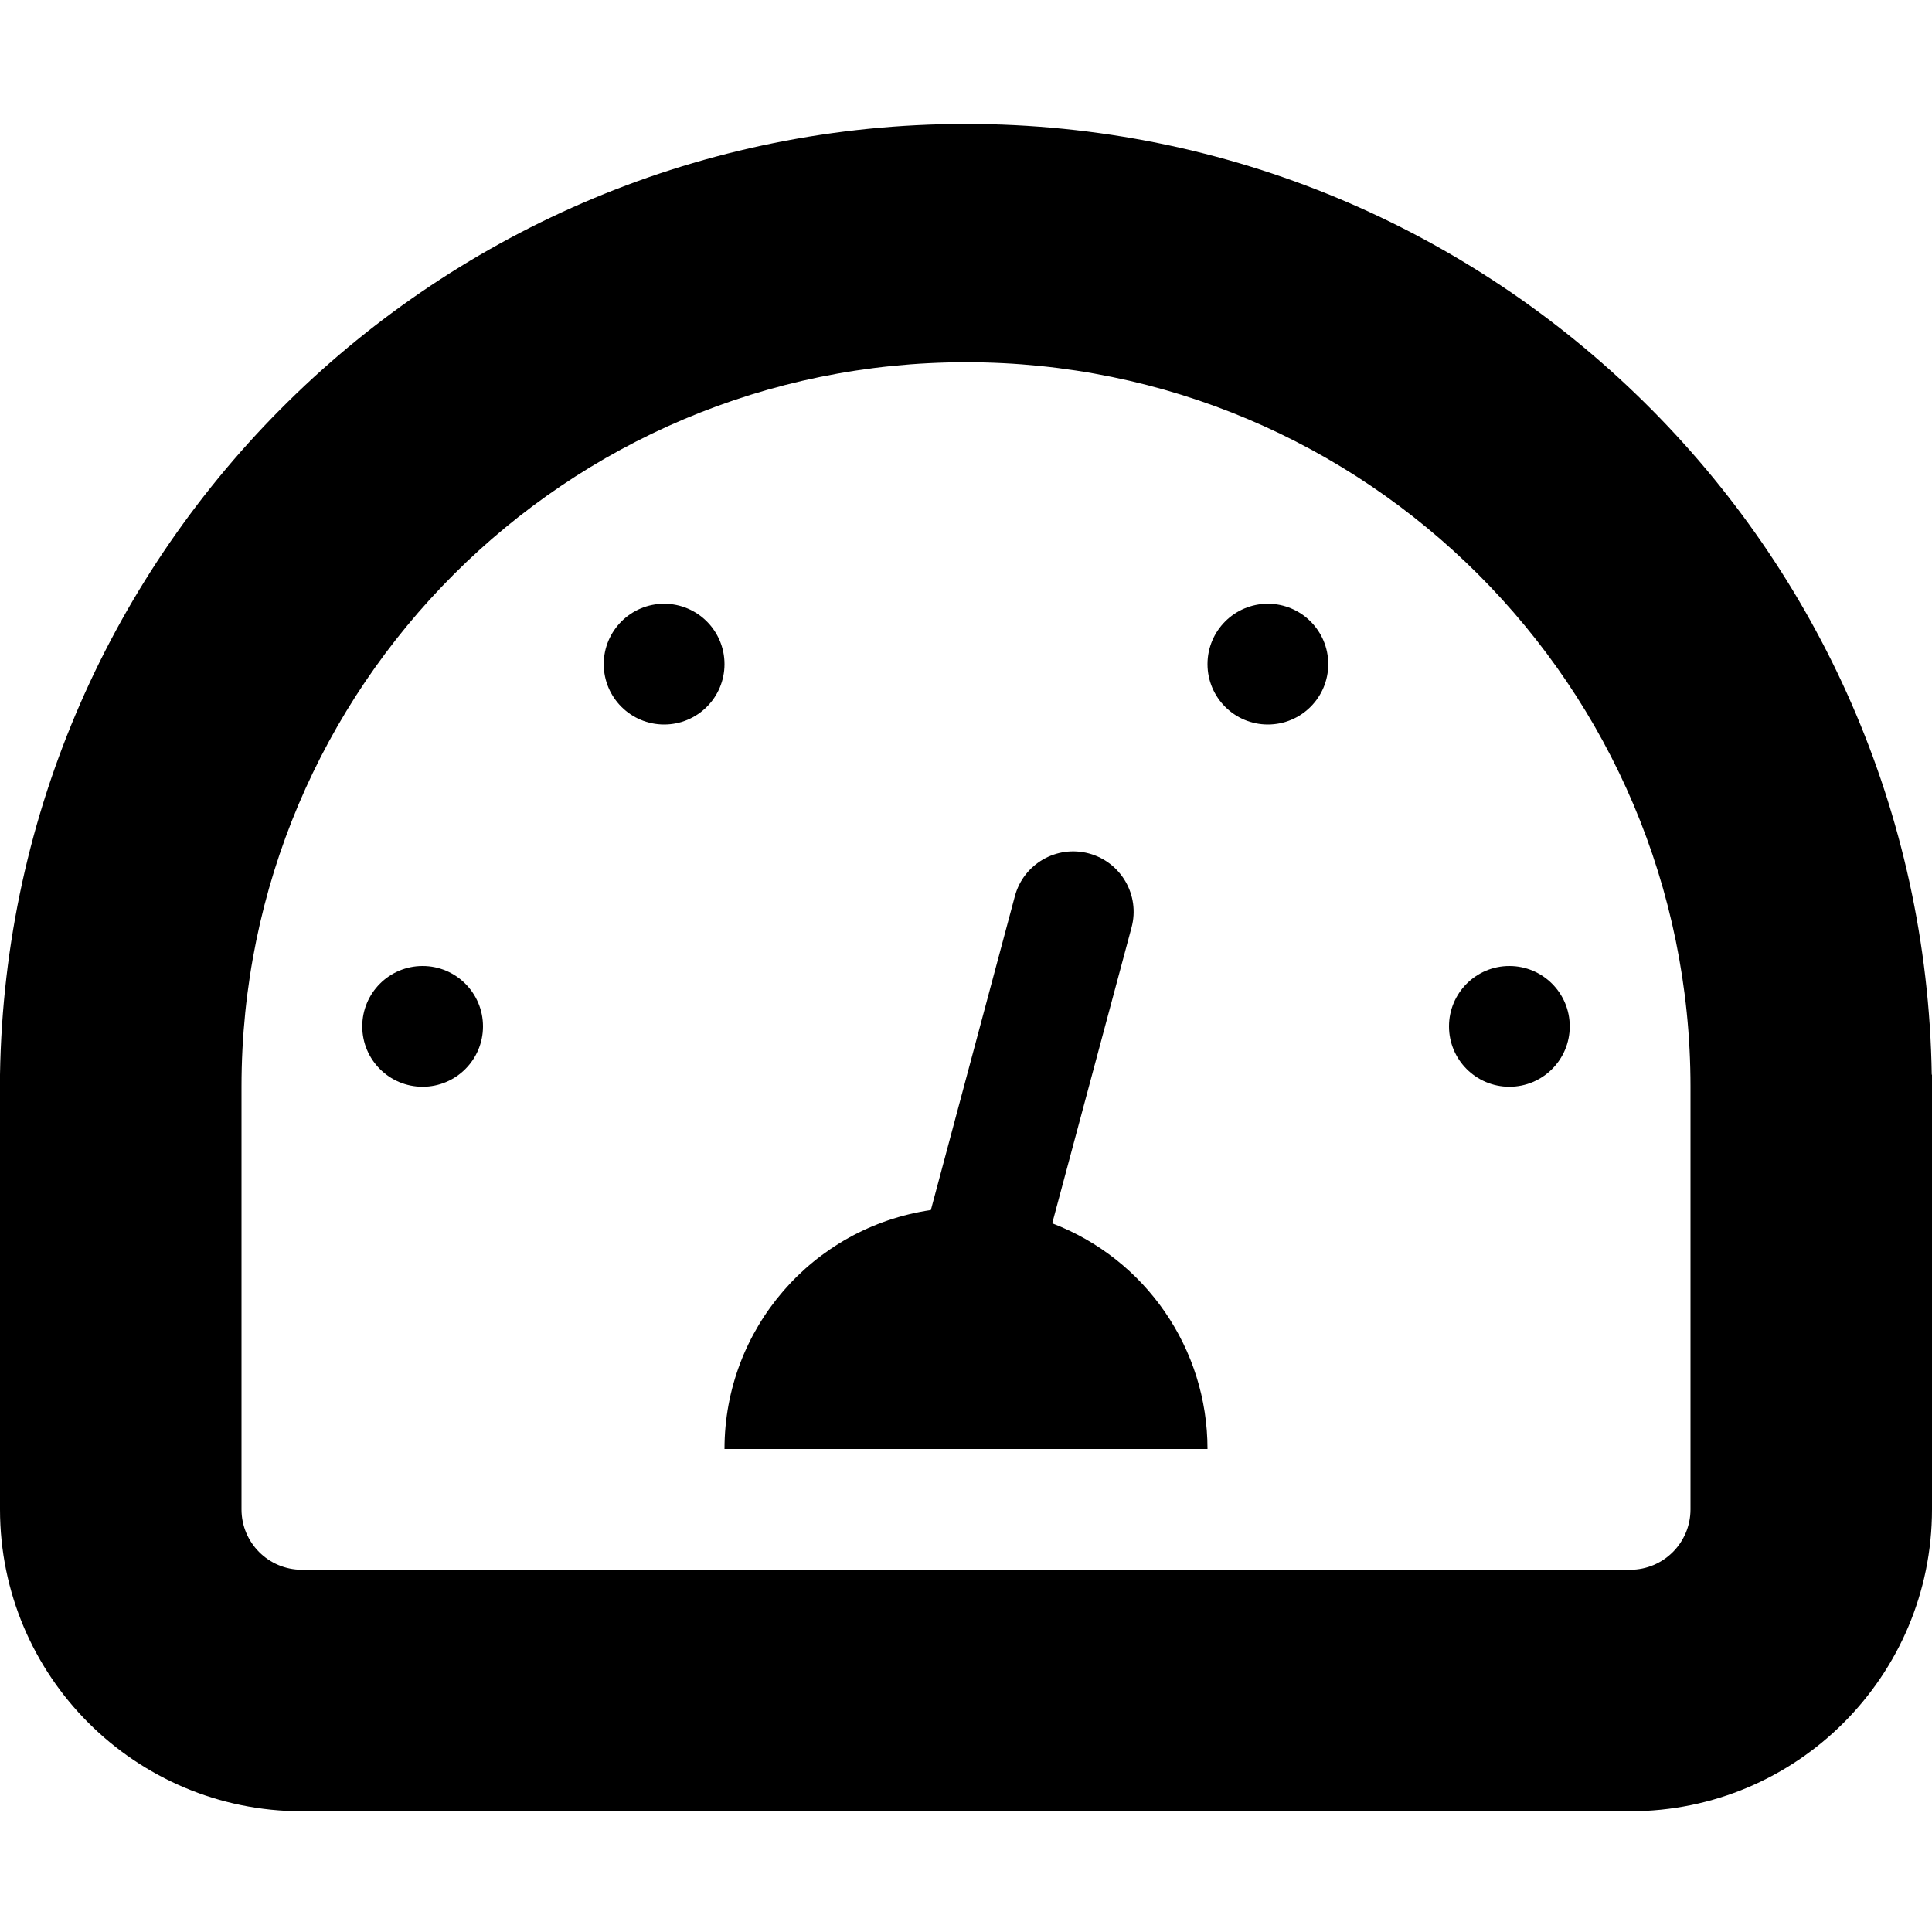
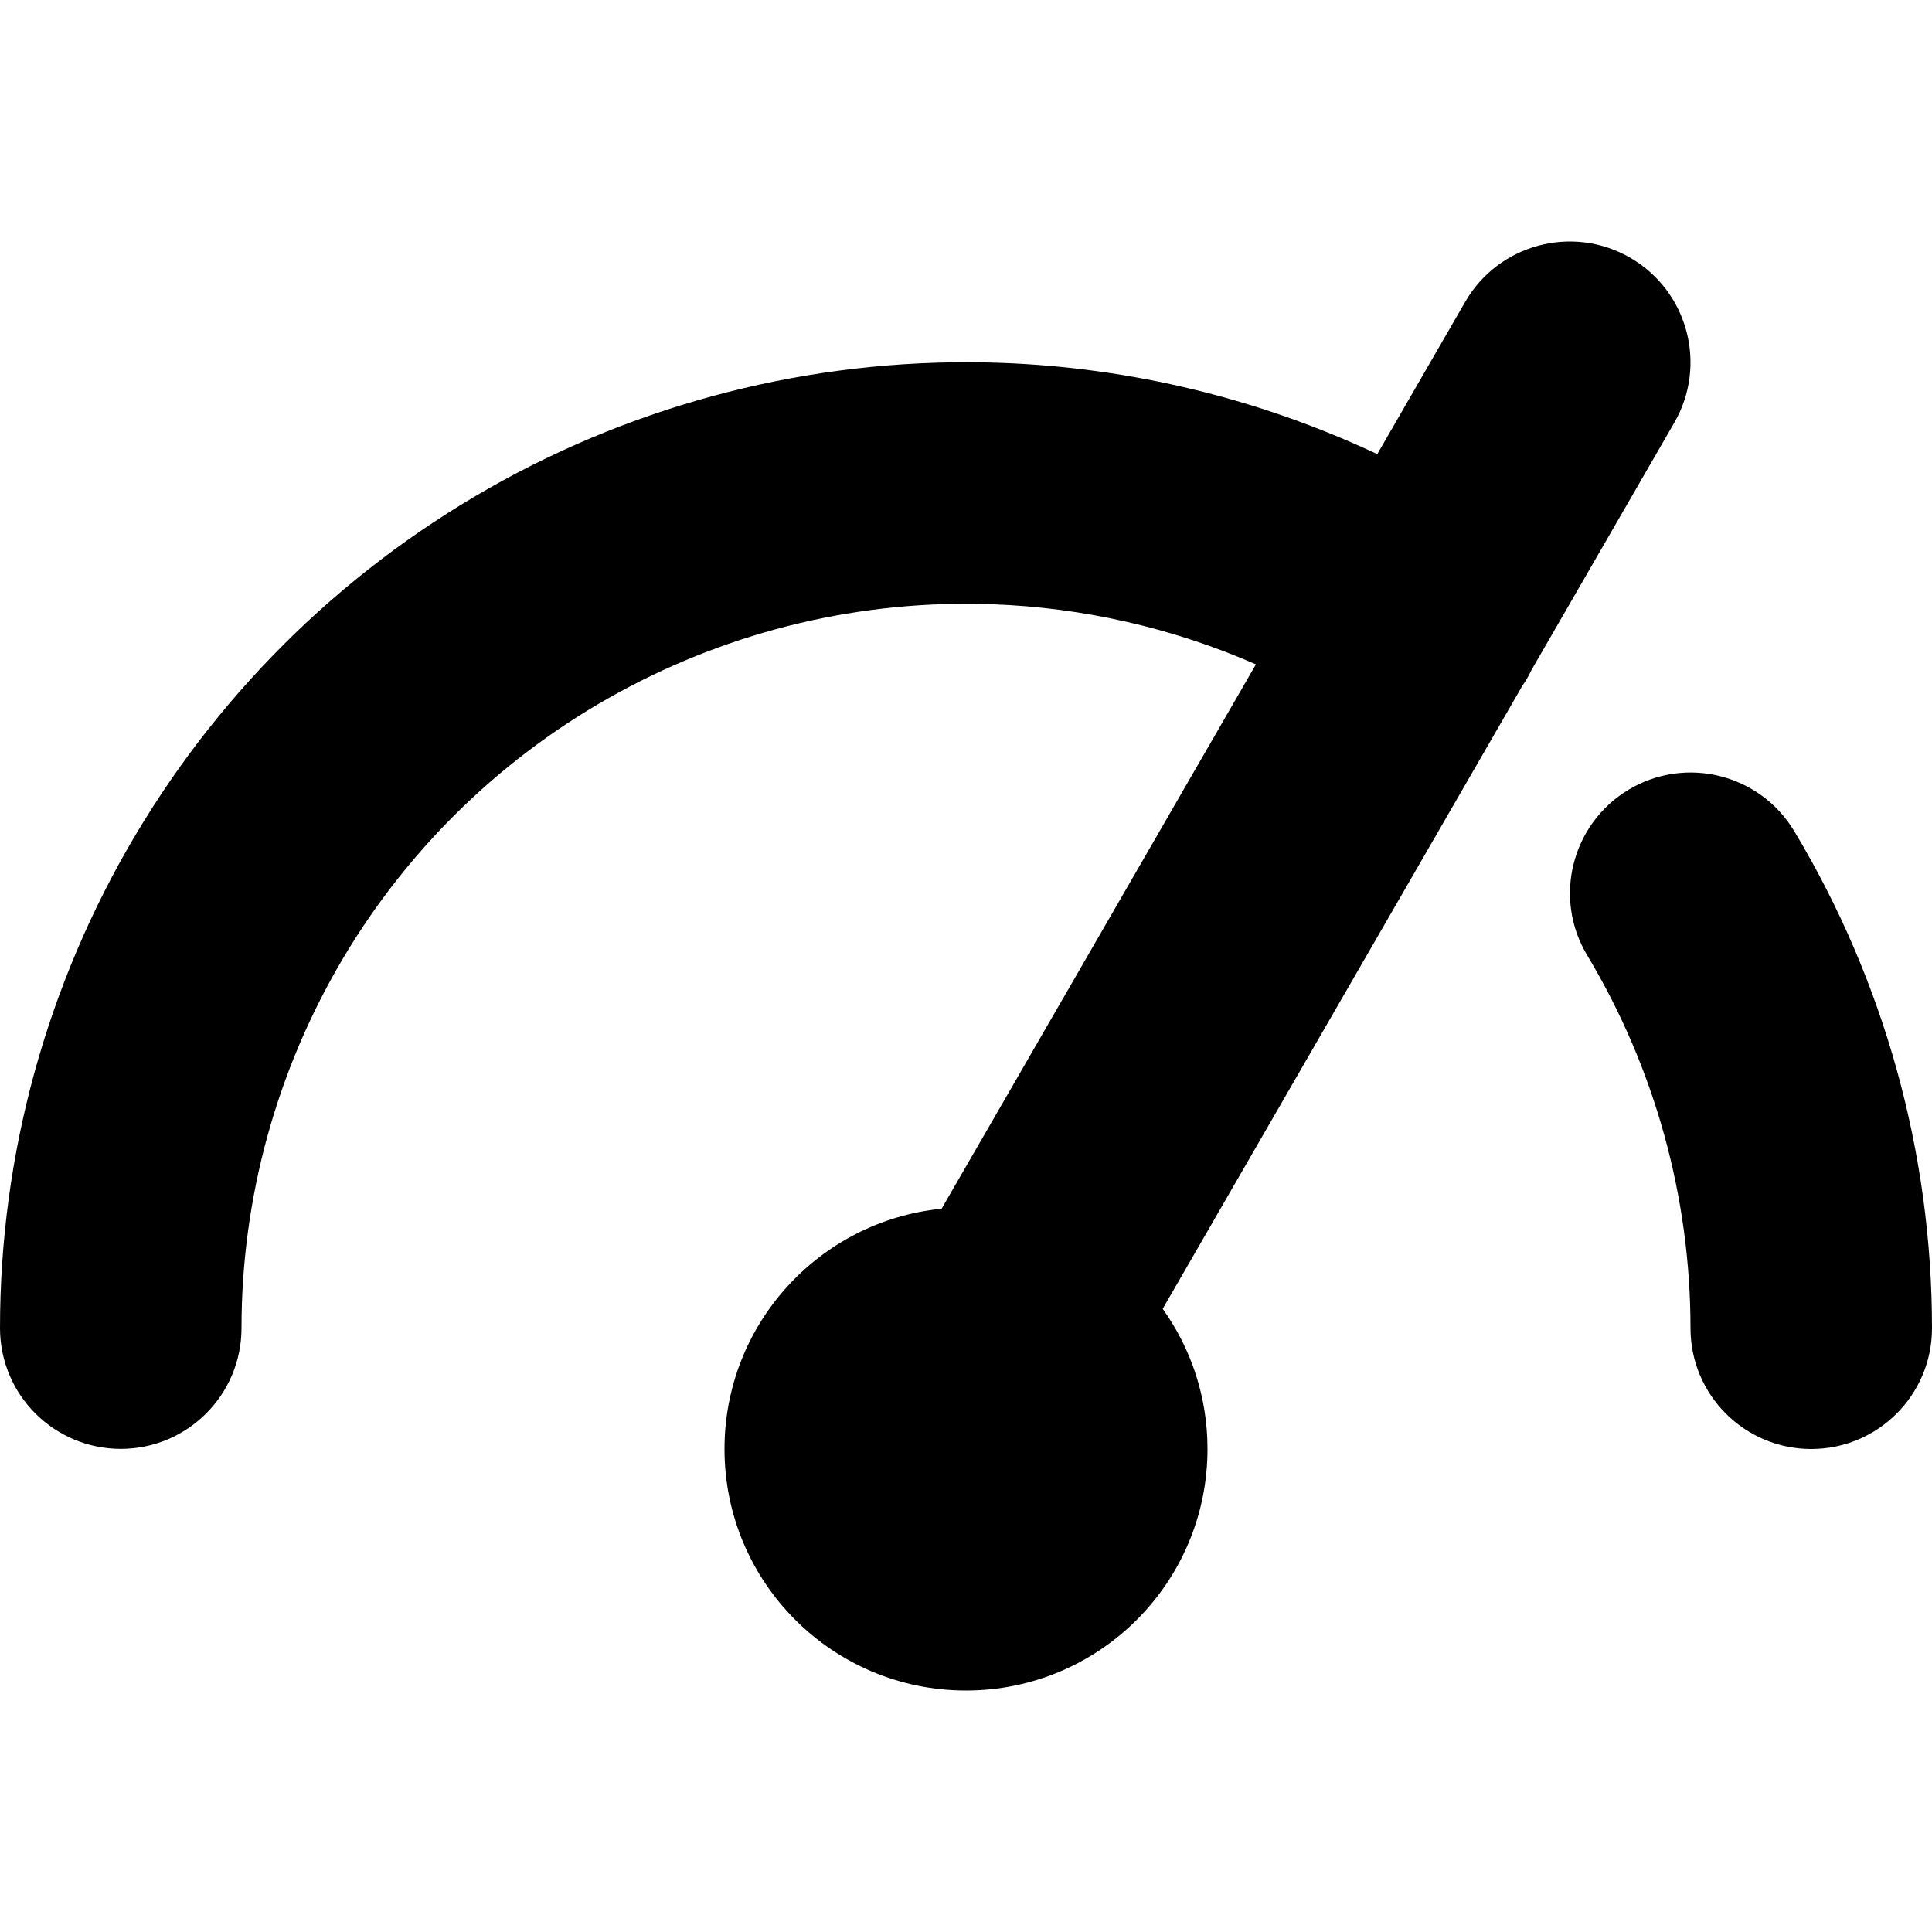
<svg xmlns="http://www.w3.org/2000/svg" width="16" height="16" viewBox="0 0 16 16">
-   <path d="M7.709 10.021l.696-2.6a.5.5 0 0 1 .966.26l-.657 2.45A2 2 0 0 1 10 12H6a2 2 0 0 1 1.709-1.979zM0 8.9a8 8 0 0 1 15.998 0H16v3.6a2.5 2.5 0 0 1-2.5 2.5h-11A2.5 2.5 0 0 1 0 12.5V8.9zM14 9A6 6 0 1 0 2 9v3.5a.5.5 0 0 0 .5.5h11a.5.5 0 0 0 .5-.5V9zM3.5 9a.5.5 0 1 1 0-1 .5.5 0 0 1 0 1zm9 0a.5.5 0 1 1 0-1 .5.5 0 0 1 0 1zm-7-3a.5.5 0 1 1 0-1 .5.5 0 0 1 0 1zm5 0a.5.5 0 1 1 0-1 .5.5 0 0 1 0 1z" />
+   <path fill="#000000" fill-rule="evenodd" d="M13.5,2.134 C13.978,2.41 14.142,3.022 13.866,3.5 L12.687,5.542 C12.669,5.579 12.649,5.616 12.626,5.652 L12.609,5.677 L9.629,10.839 C9.863,11.167 10,11.567 10,12 C10,13.105 9.105,14 8,14 C6.895,14 6,13.105 6,12 C6,10.964 6.788,10.111 7.798,10.01 L10.401,5.502 C9.713,5.201 8.971,5.031 8.215,5.004 C7.138,4.965 6.071,5.218 5.125,5.734 C4.179,6.25 3.39,7.011 2.84,7.938 C2.291,8.864 2,9.921 2,10.999 C2,11.551 1.552,11.999 1,11.999 C0.447,11.998 0,11.551 0,10.998 C0,9.562 0.387,8.152 1.121,6.917 C1.854,5.682 2.906,4.667 4.167,3.978 C5.428,3.29 6.85,2.954 8.286,3.005 C9.37,3.044 10.431,3.303 11.406,3.761 L12.134,2.5 C12.41,2.022 13.022,1.858 13.5,2.134 Z M13.487,6.54 C13.961,6.256 14.575,6.41 14.859,6.883 C15.606,8.127 16,9.55 16,11 C16,11.552 15.552,12 15,12 C14.448,12 14,11.552 14,11 C14,9.912 13.704,8.845 13.145,7.912 C12.86,7.439 13.014,6.825 13.487,6.54 Z" />
</svg>
